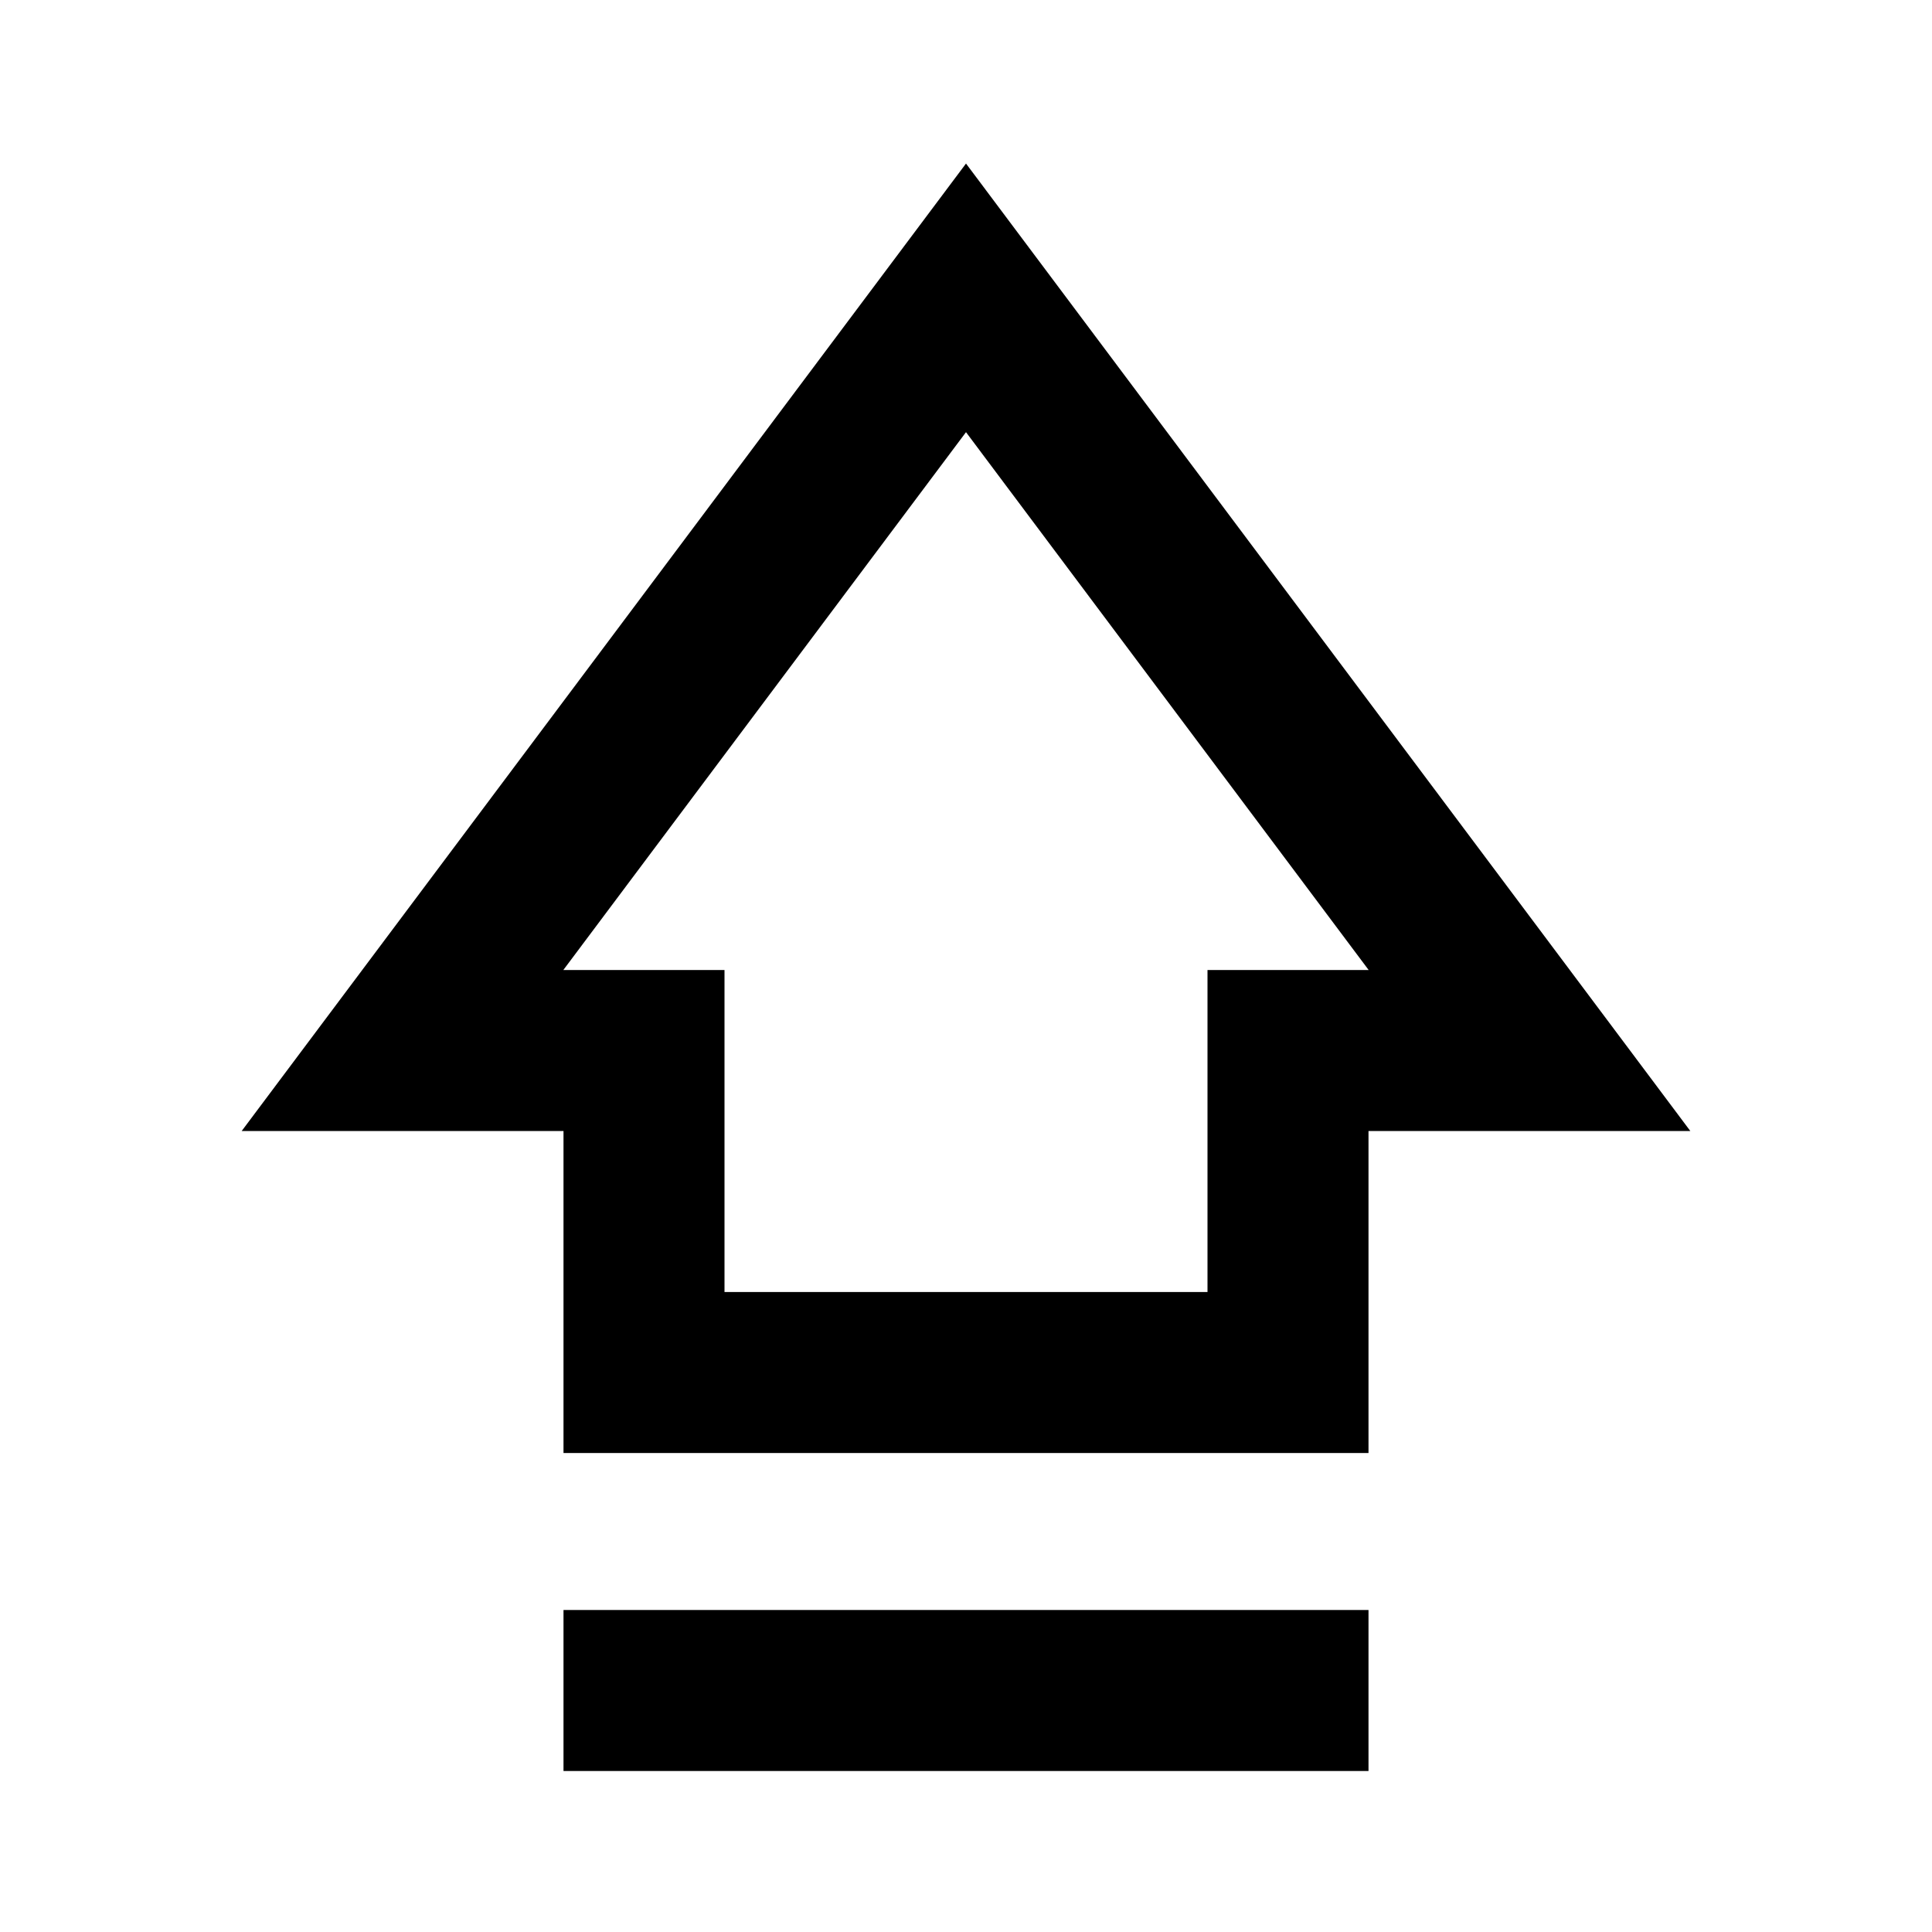
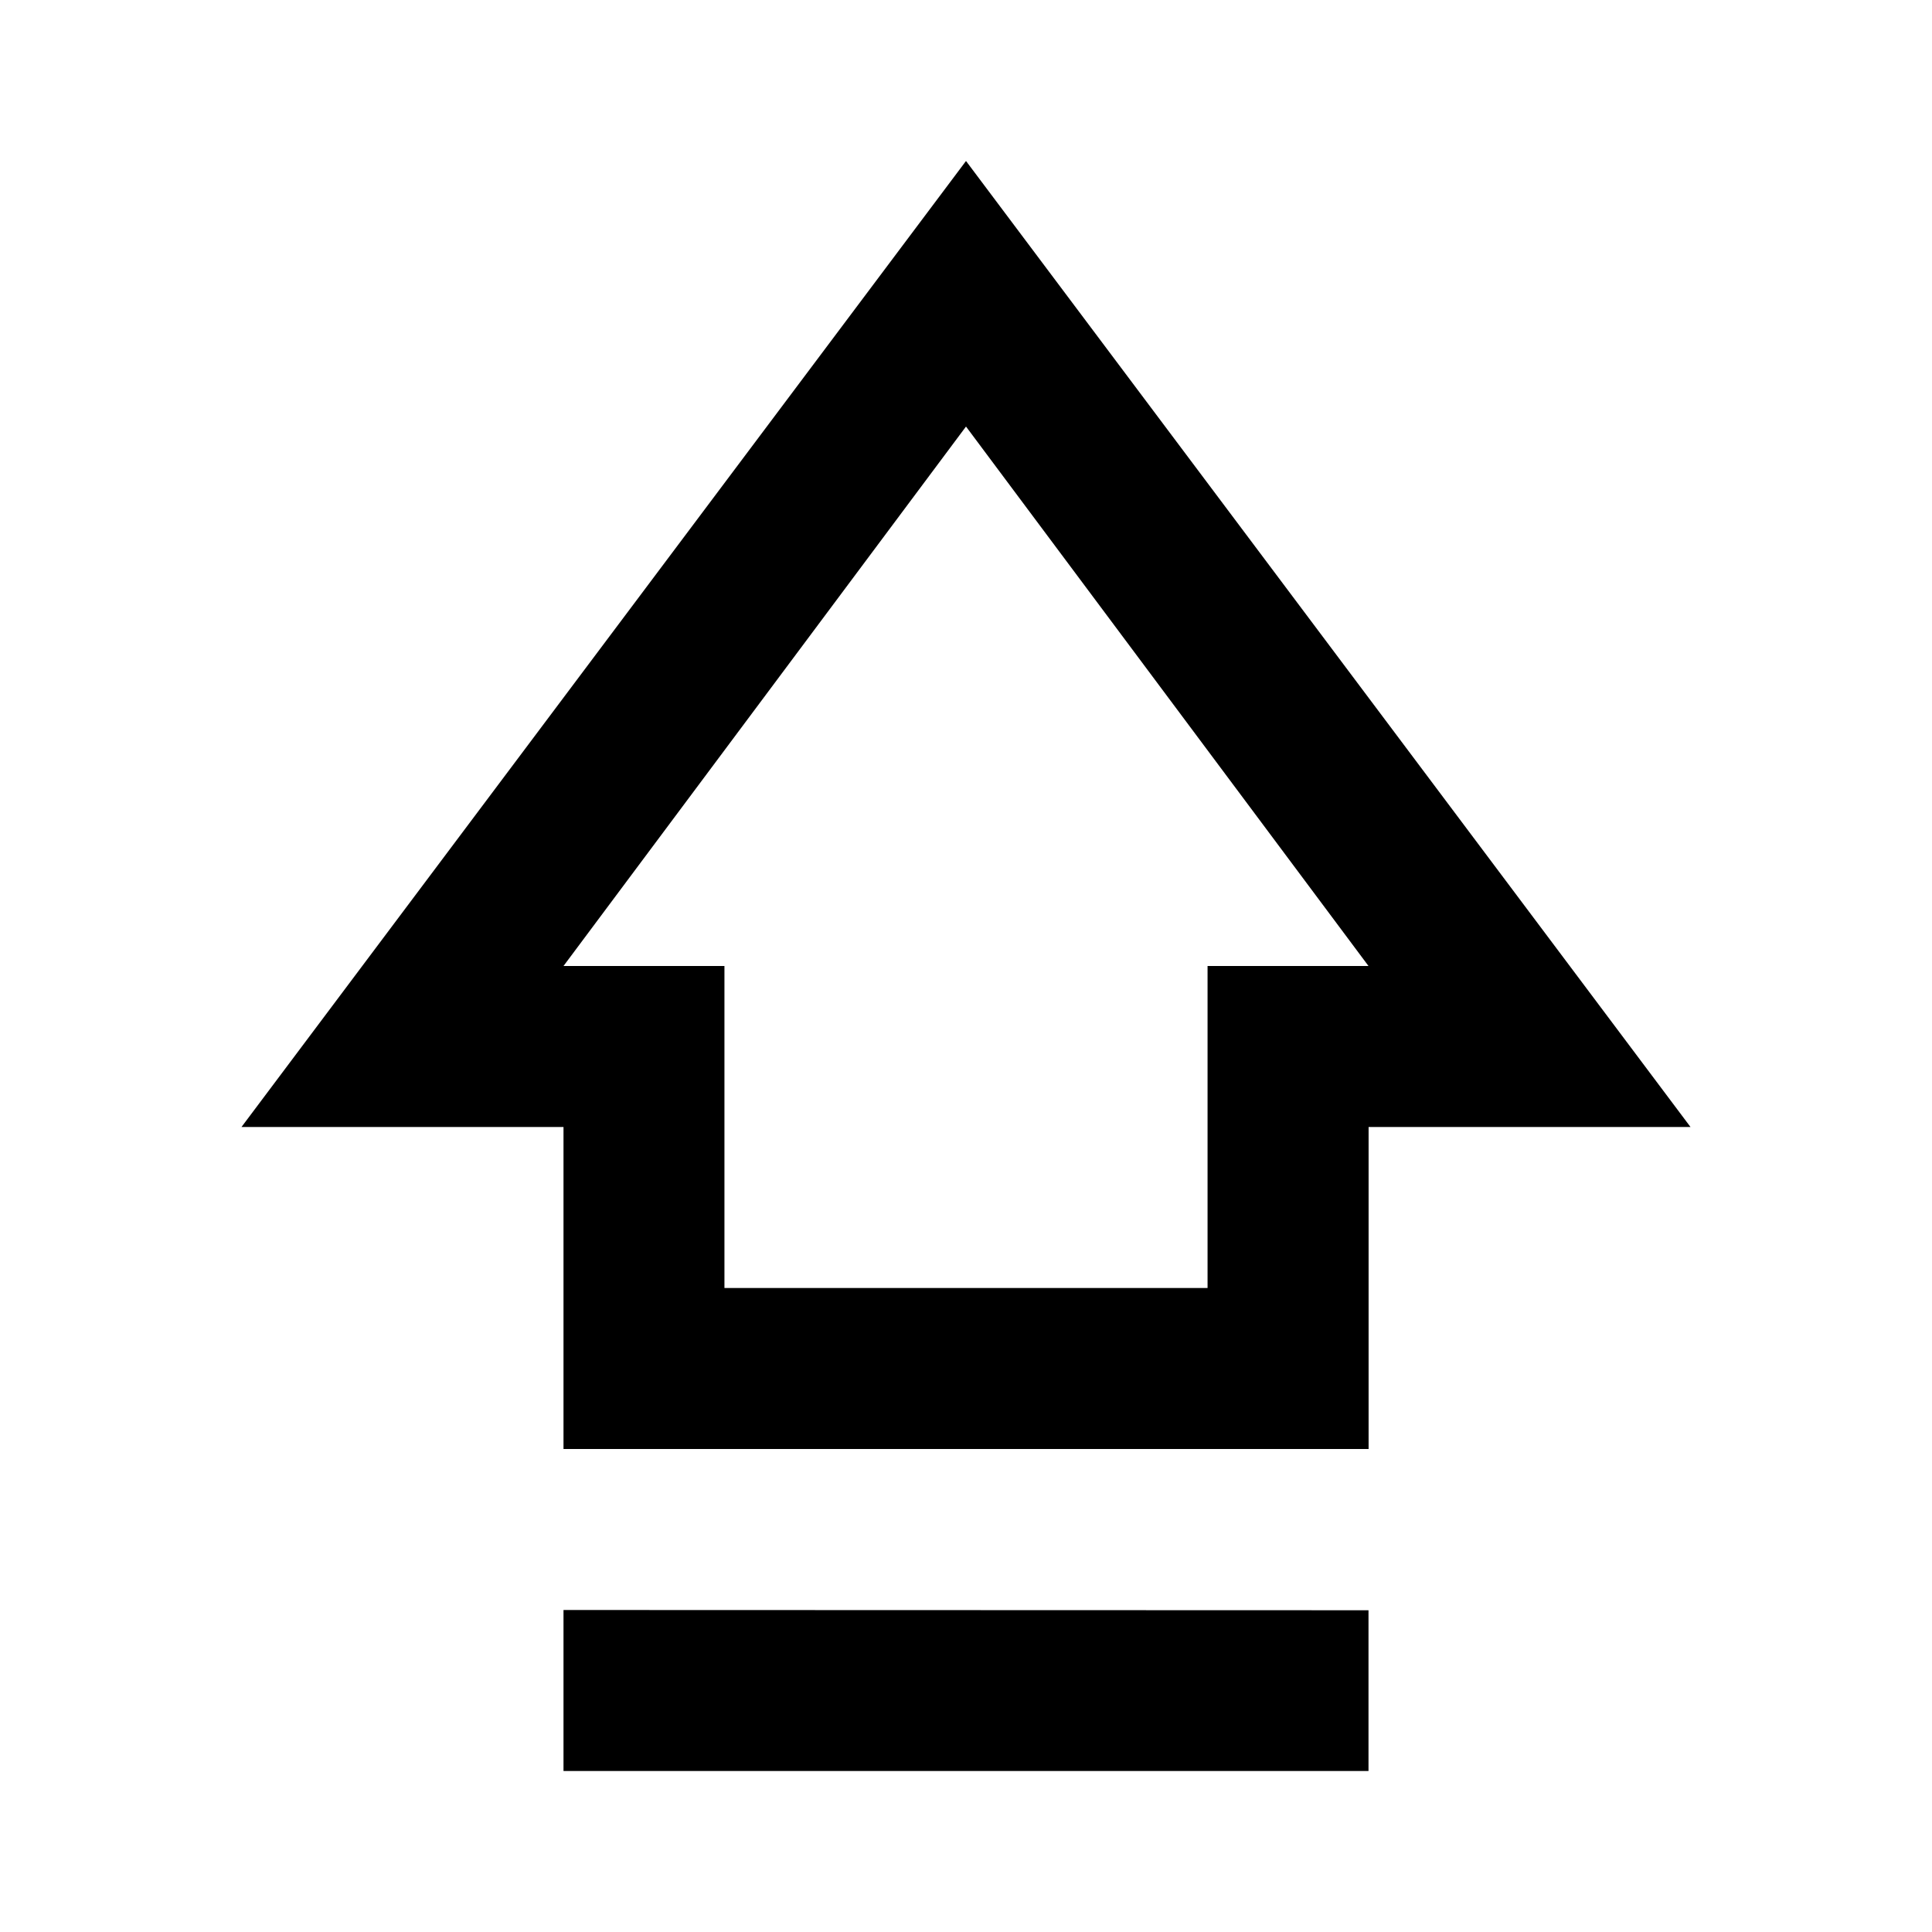
<svg xmlns="http://www.w3.org/2000/svg" width="240" height="240" viewBox="0 0 240 240" fill="none">
-   <path d="M170 220H70V200H170V220Z" fill="black" />
-   <path fill-rule="evenodd" clip-rule="evenodd" d="M209.979 140.5H170V180.5H70V140.5H30.021L120 20.314L209.979 140.5ZM69.978 120.5H90V160.5H150V120.5H170.021L120 53.685L69.978 120.5Z" fill="black" />
+   <path d="M170 220H70V200L170 200.031V220Z" fill="black" />
+   <path fill-rule="evenodd" clip-rule="evenodd" d="M210 140H170.012V180L70 180V140H30L120 20L210 140ZM70 120H89.993V160H150.007V120H170L120 52.986L70 120Z" fill="black" />
</svg>
